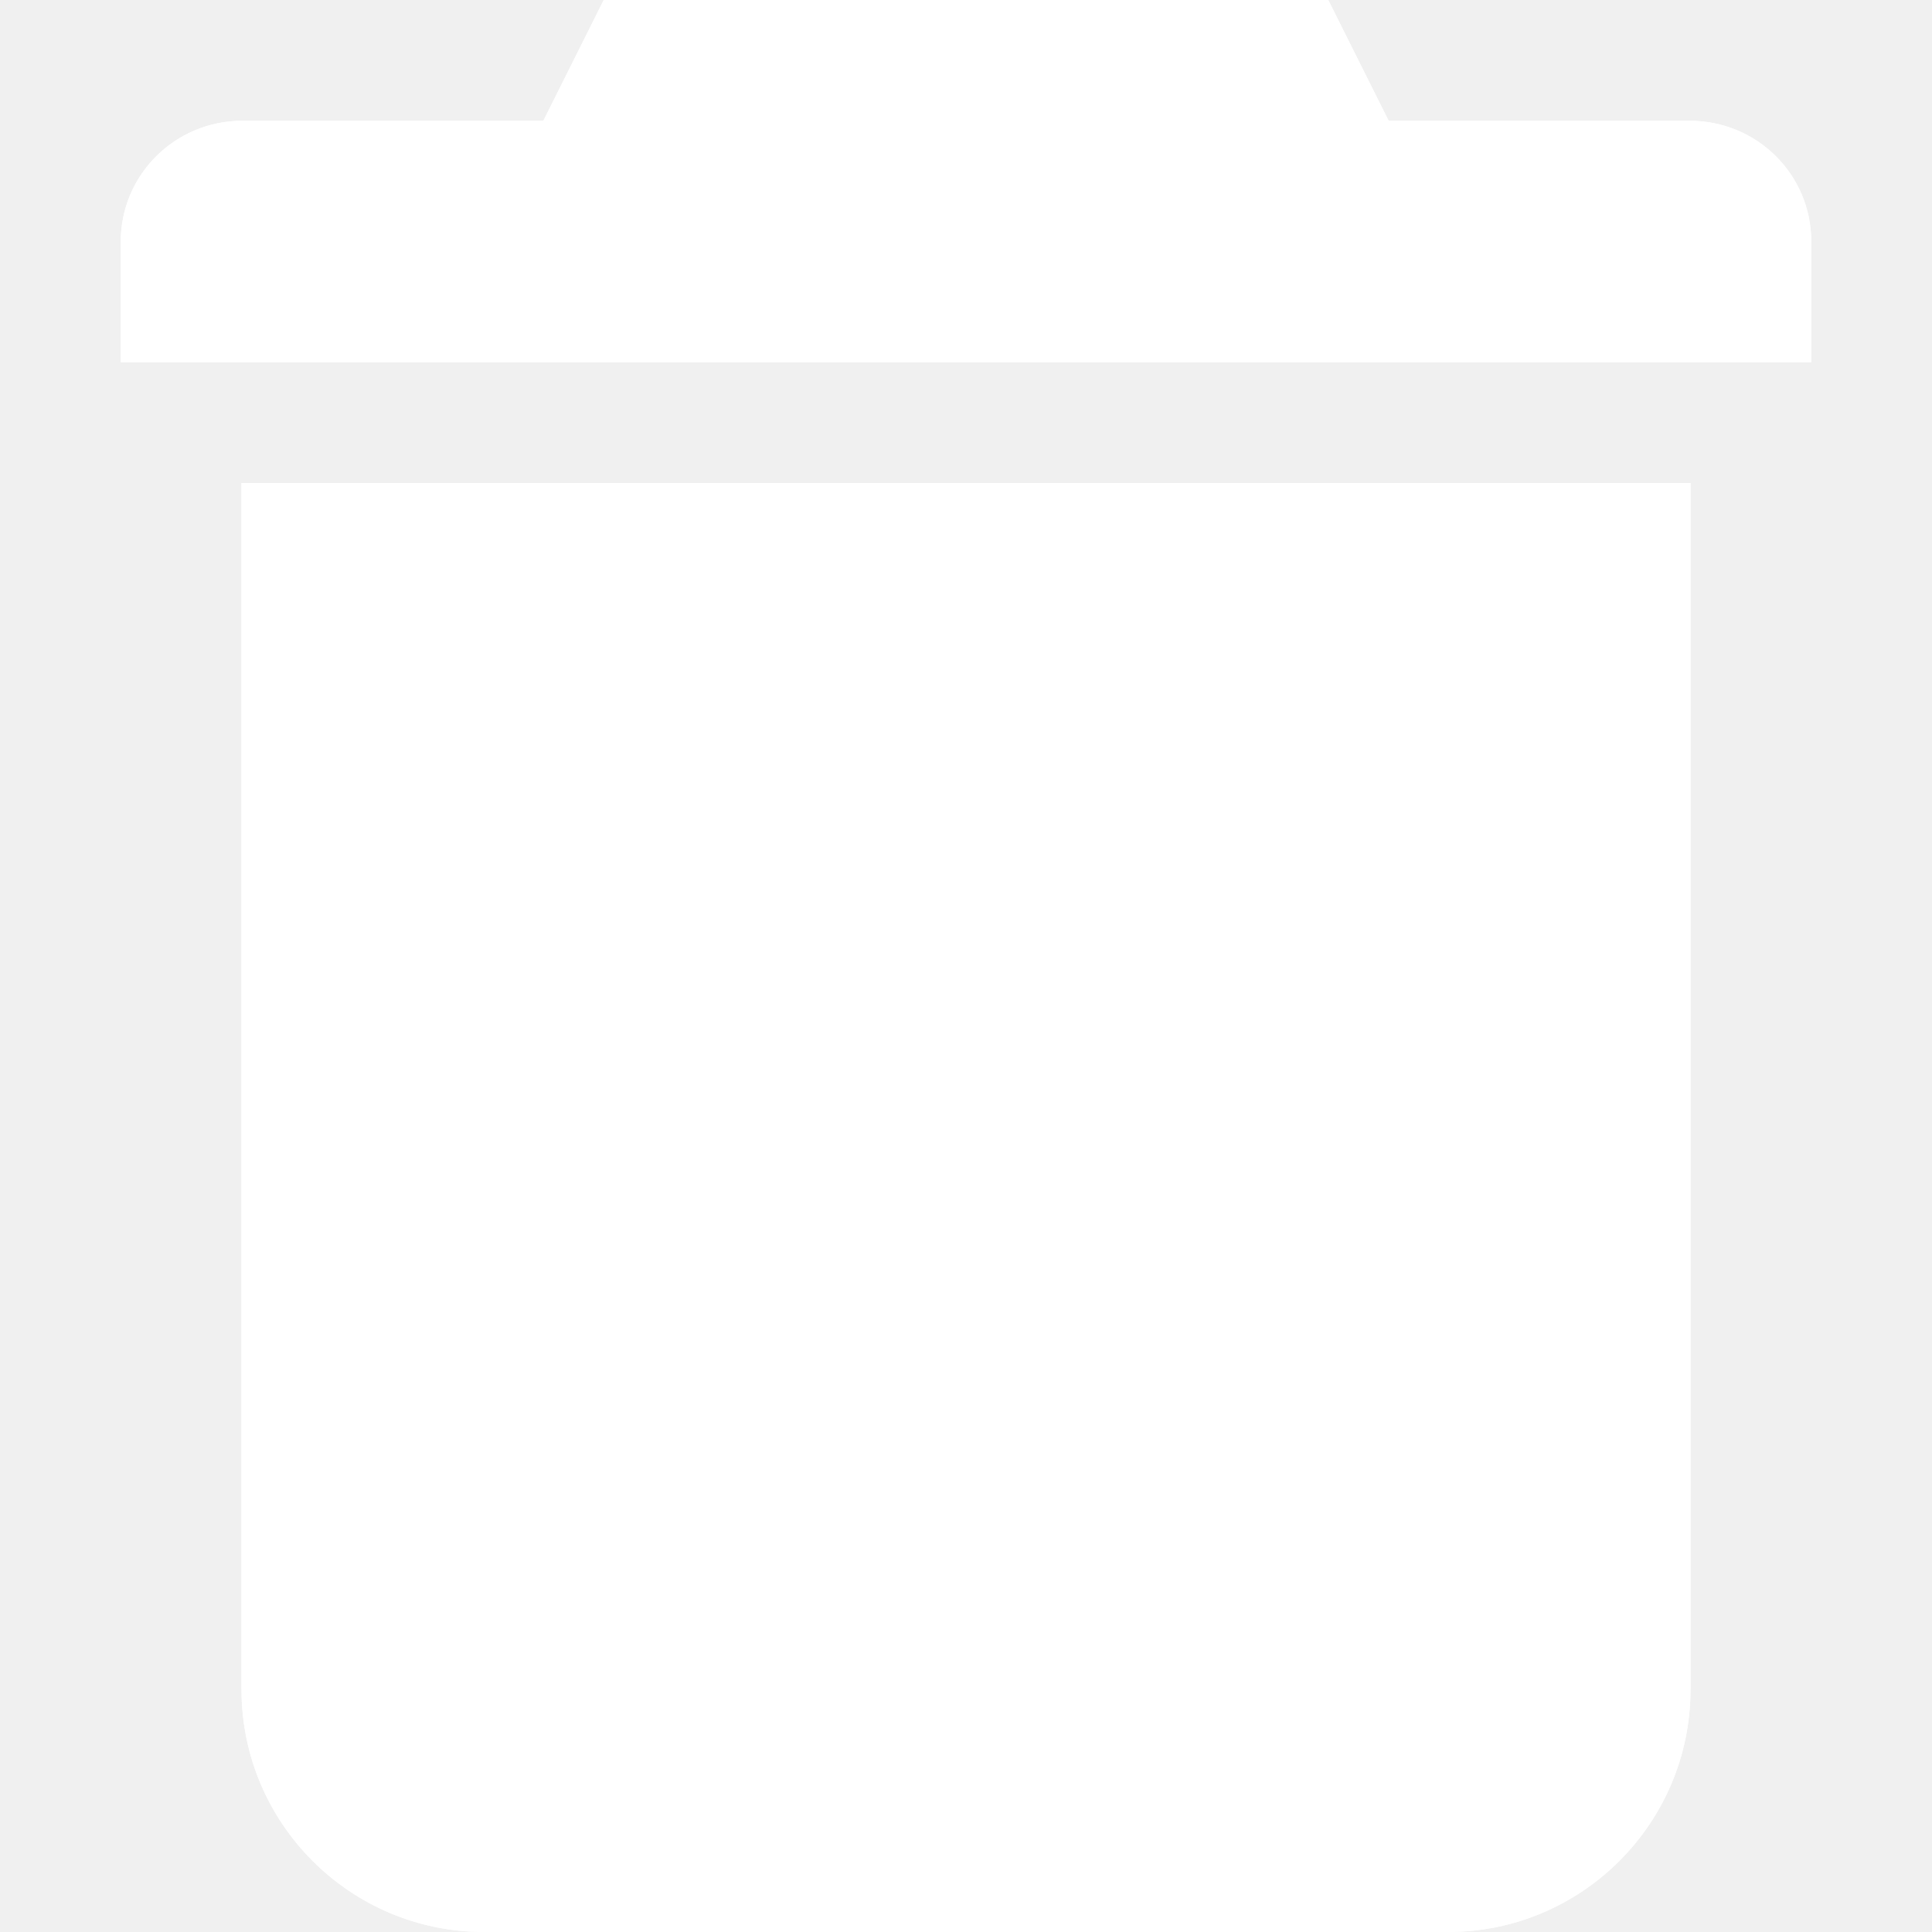
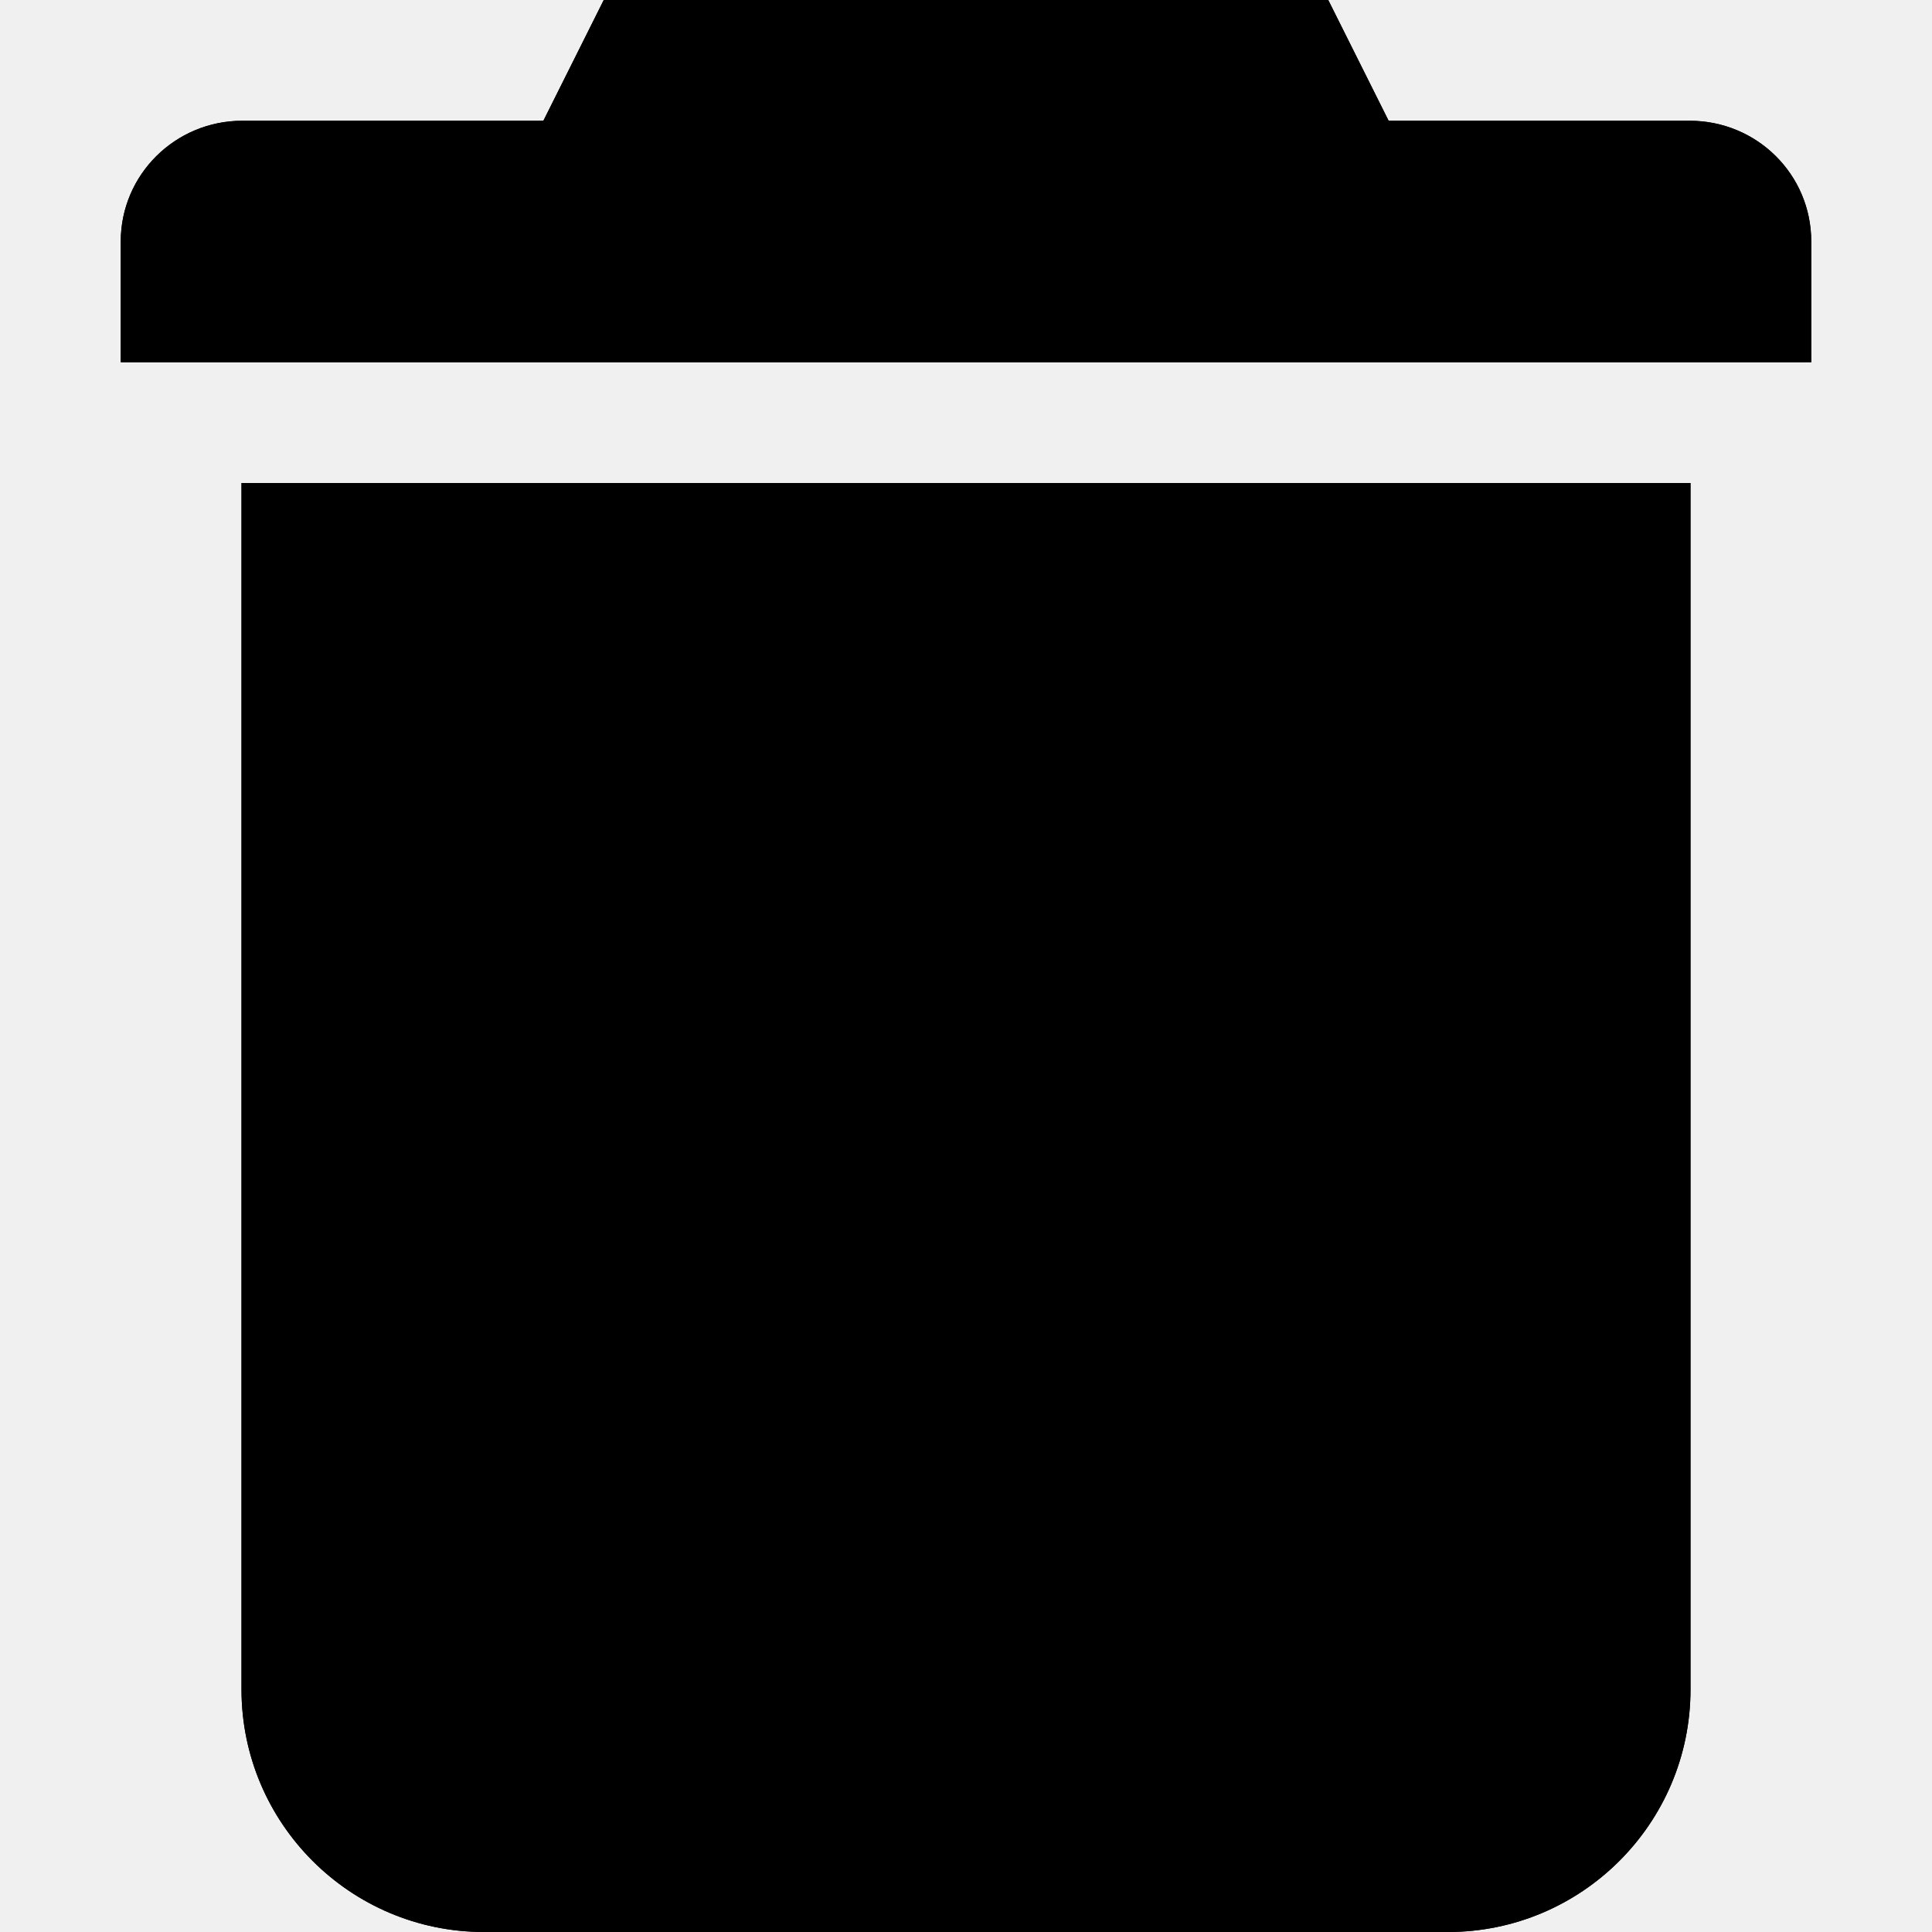
<svg xmlns="http://www.w3.org/2000/svg" width="16" height="16" viewBox="0 0 16 16">
-   <g fill="#ffffff" fill-rule="evenodd" transform="translate(-96 -32)">
+   <g fill-rule="evenodd" transform="translate(-96 -32)">
    <path d="M100.5,33 L98.007,33 C97.45,33 97,33.448 97,34 L97,35 L111,35 L111,34 C111,33.444 110.549,33 109.993,33 L107.5,33 L107,32 L101,32 L100.5,33 Z M98,36 L110,36 L110,45.991 C110,47.101 109.098,48 107.991,48 L100.009,48 C98.899,48 98,47.098 98,45.991 L98,36 Z" />
    <path d="M100.5,33 L98.007,33 C97.45,33 97,33.448 97,34 L97,35 L111,35 L111,34 C111,33.444 110.549,33 109.993,33 L107.5,33 L107,32 L101,32 L100.5,33 Z M98,36 L110,36 L110,45.991 C110,47.101 109.098,48 107.991,48 L100.009,48 C98.899,48 98,47.098 98,45.991 L98,36 Z" />
  </g>
</svg>
